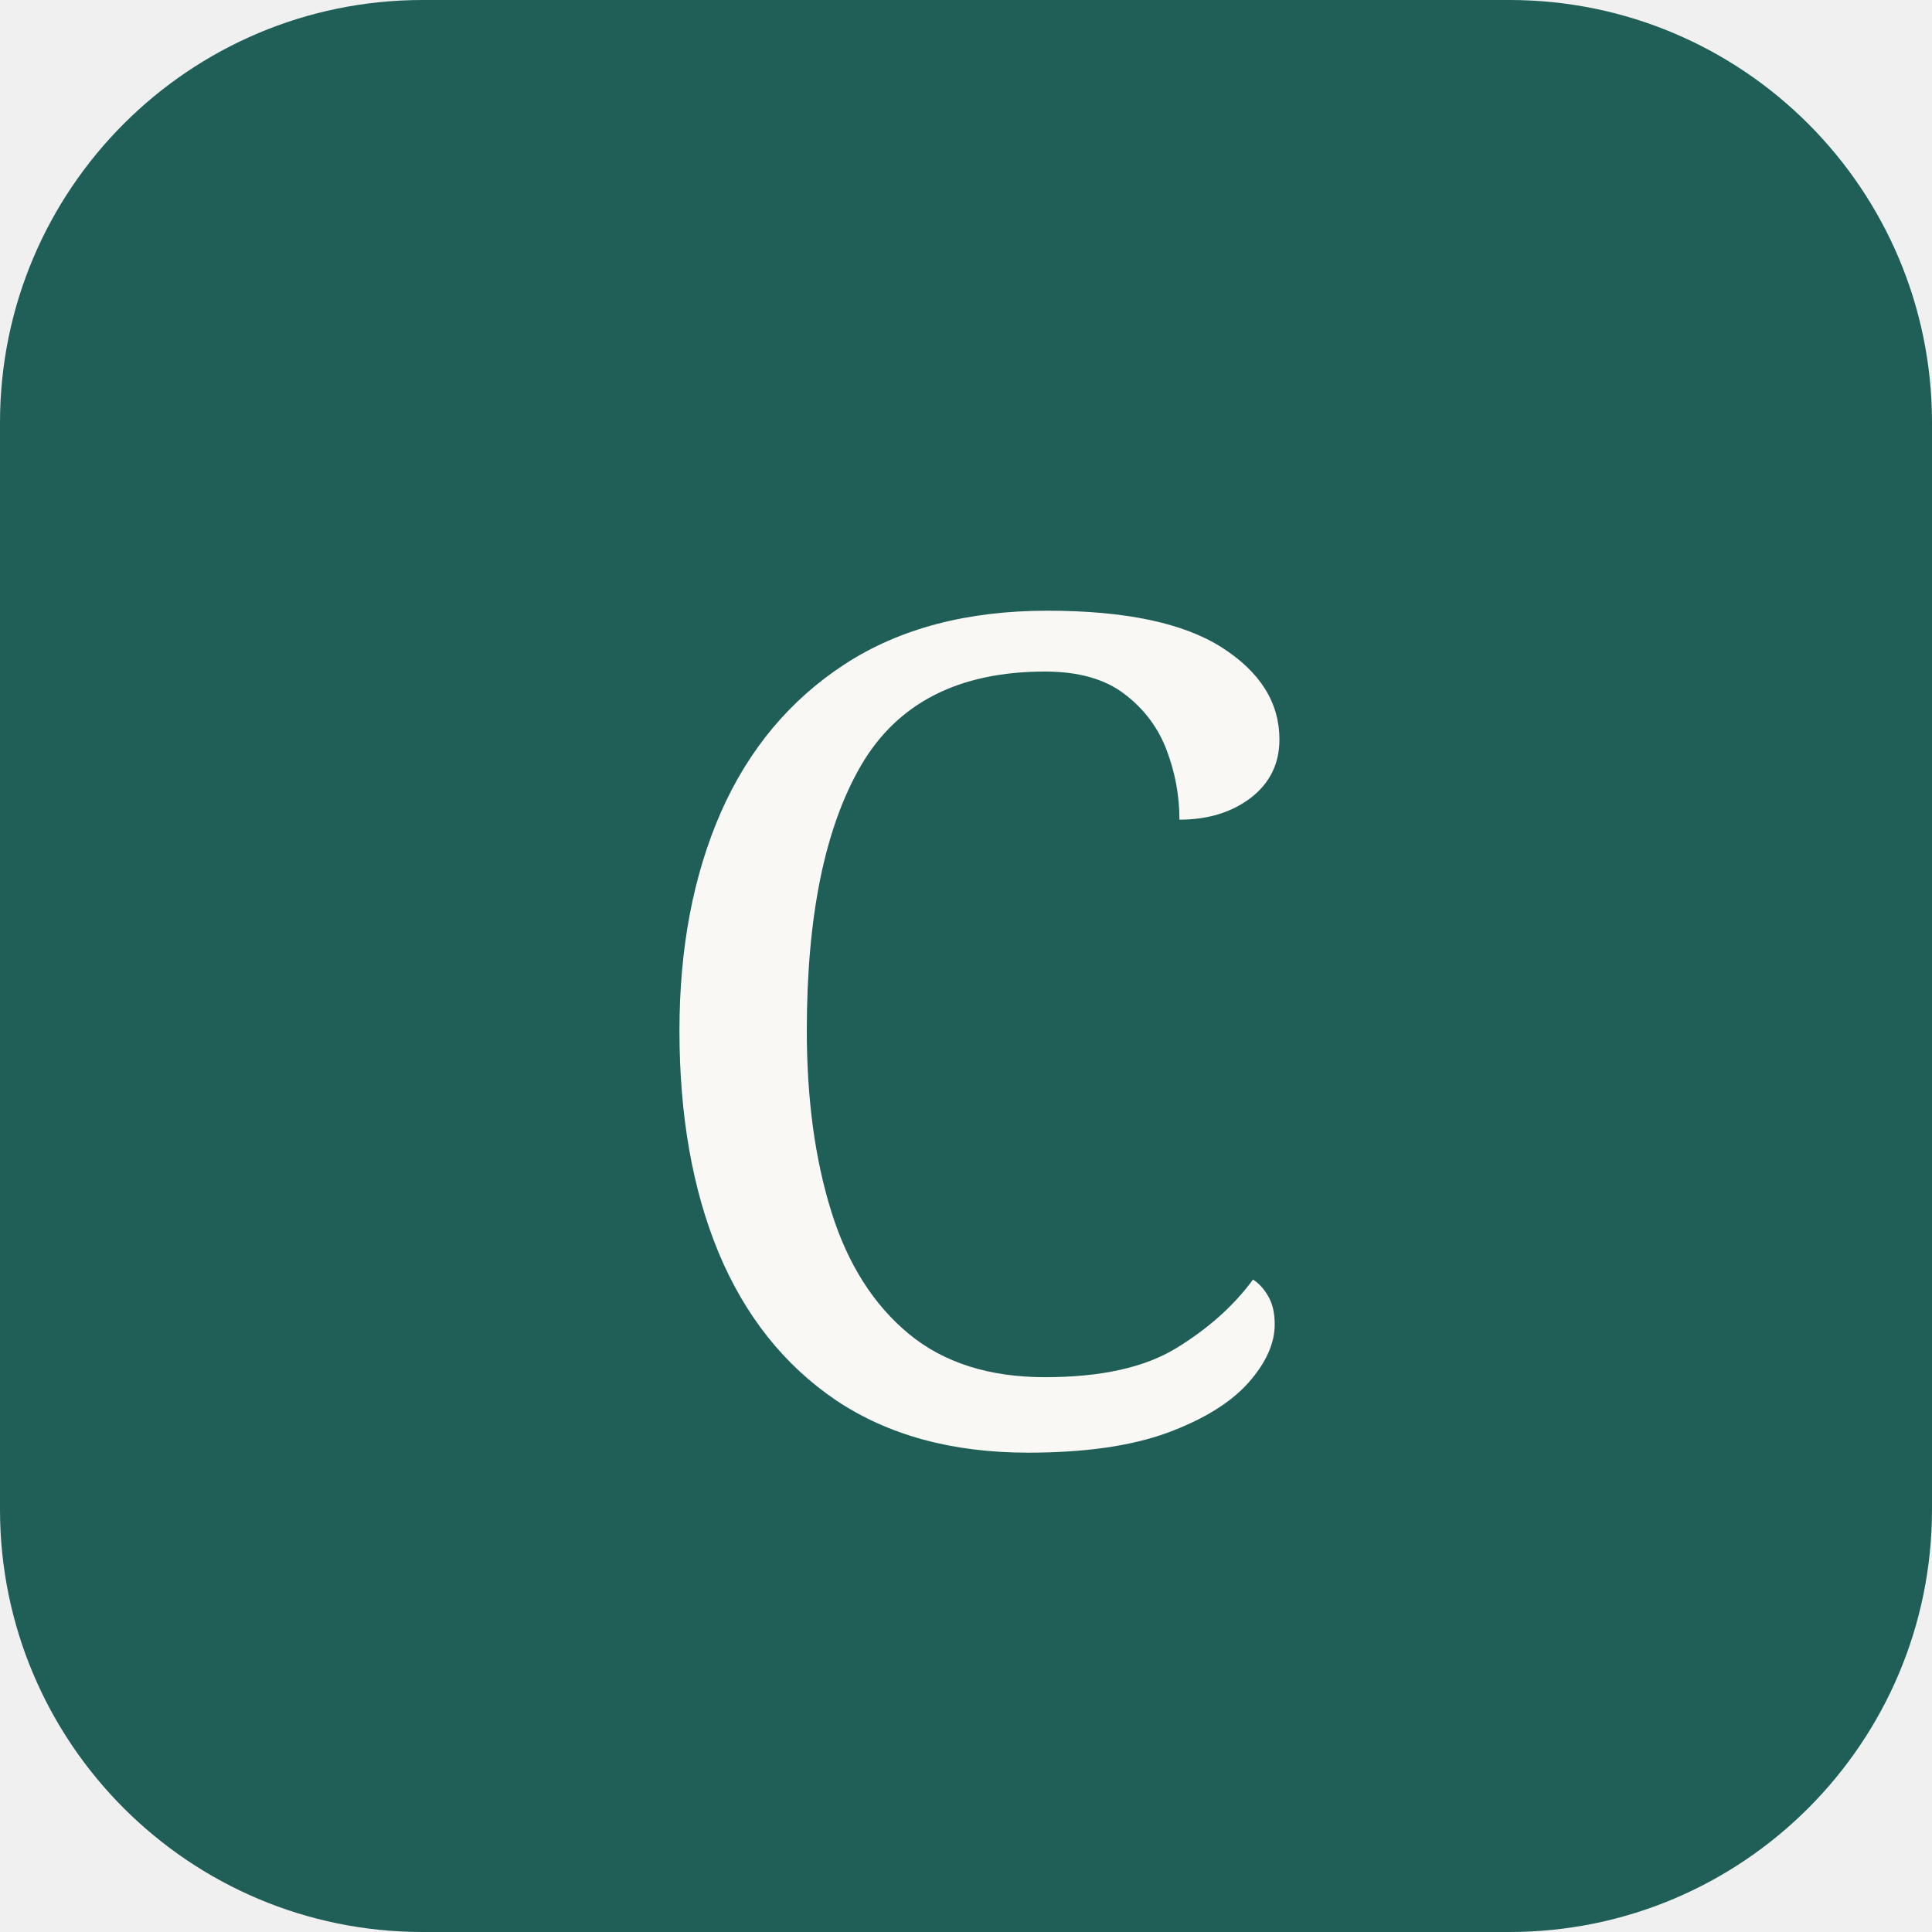
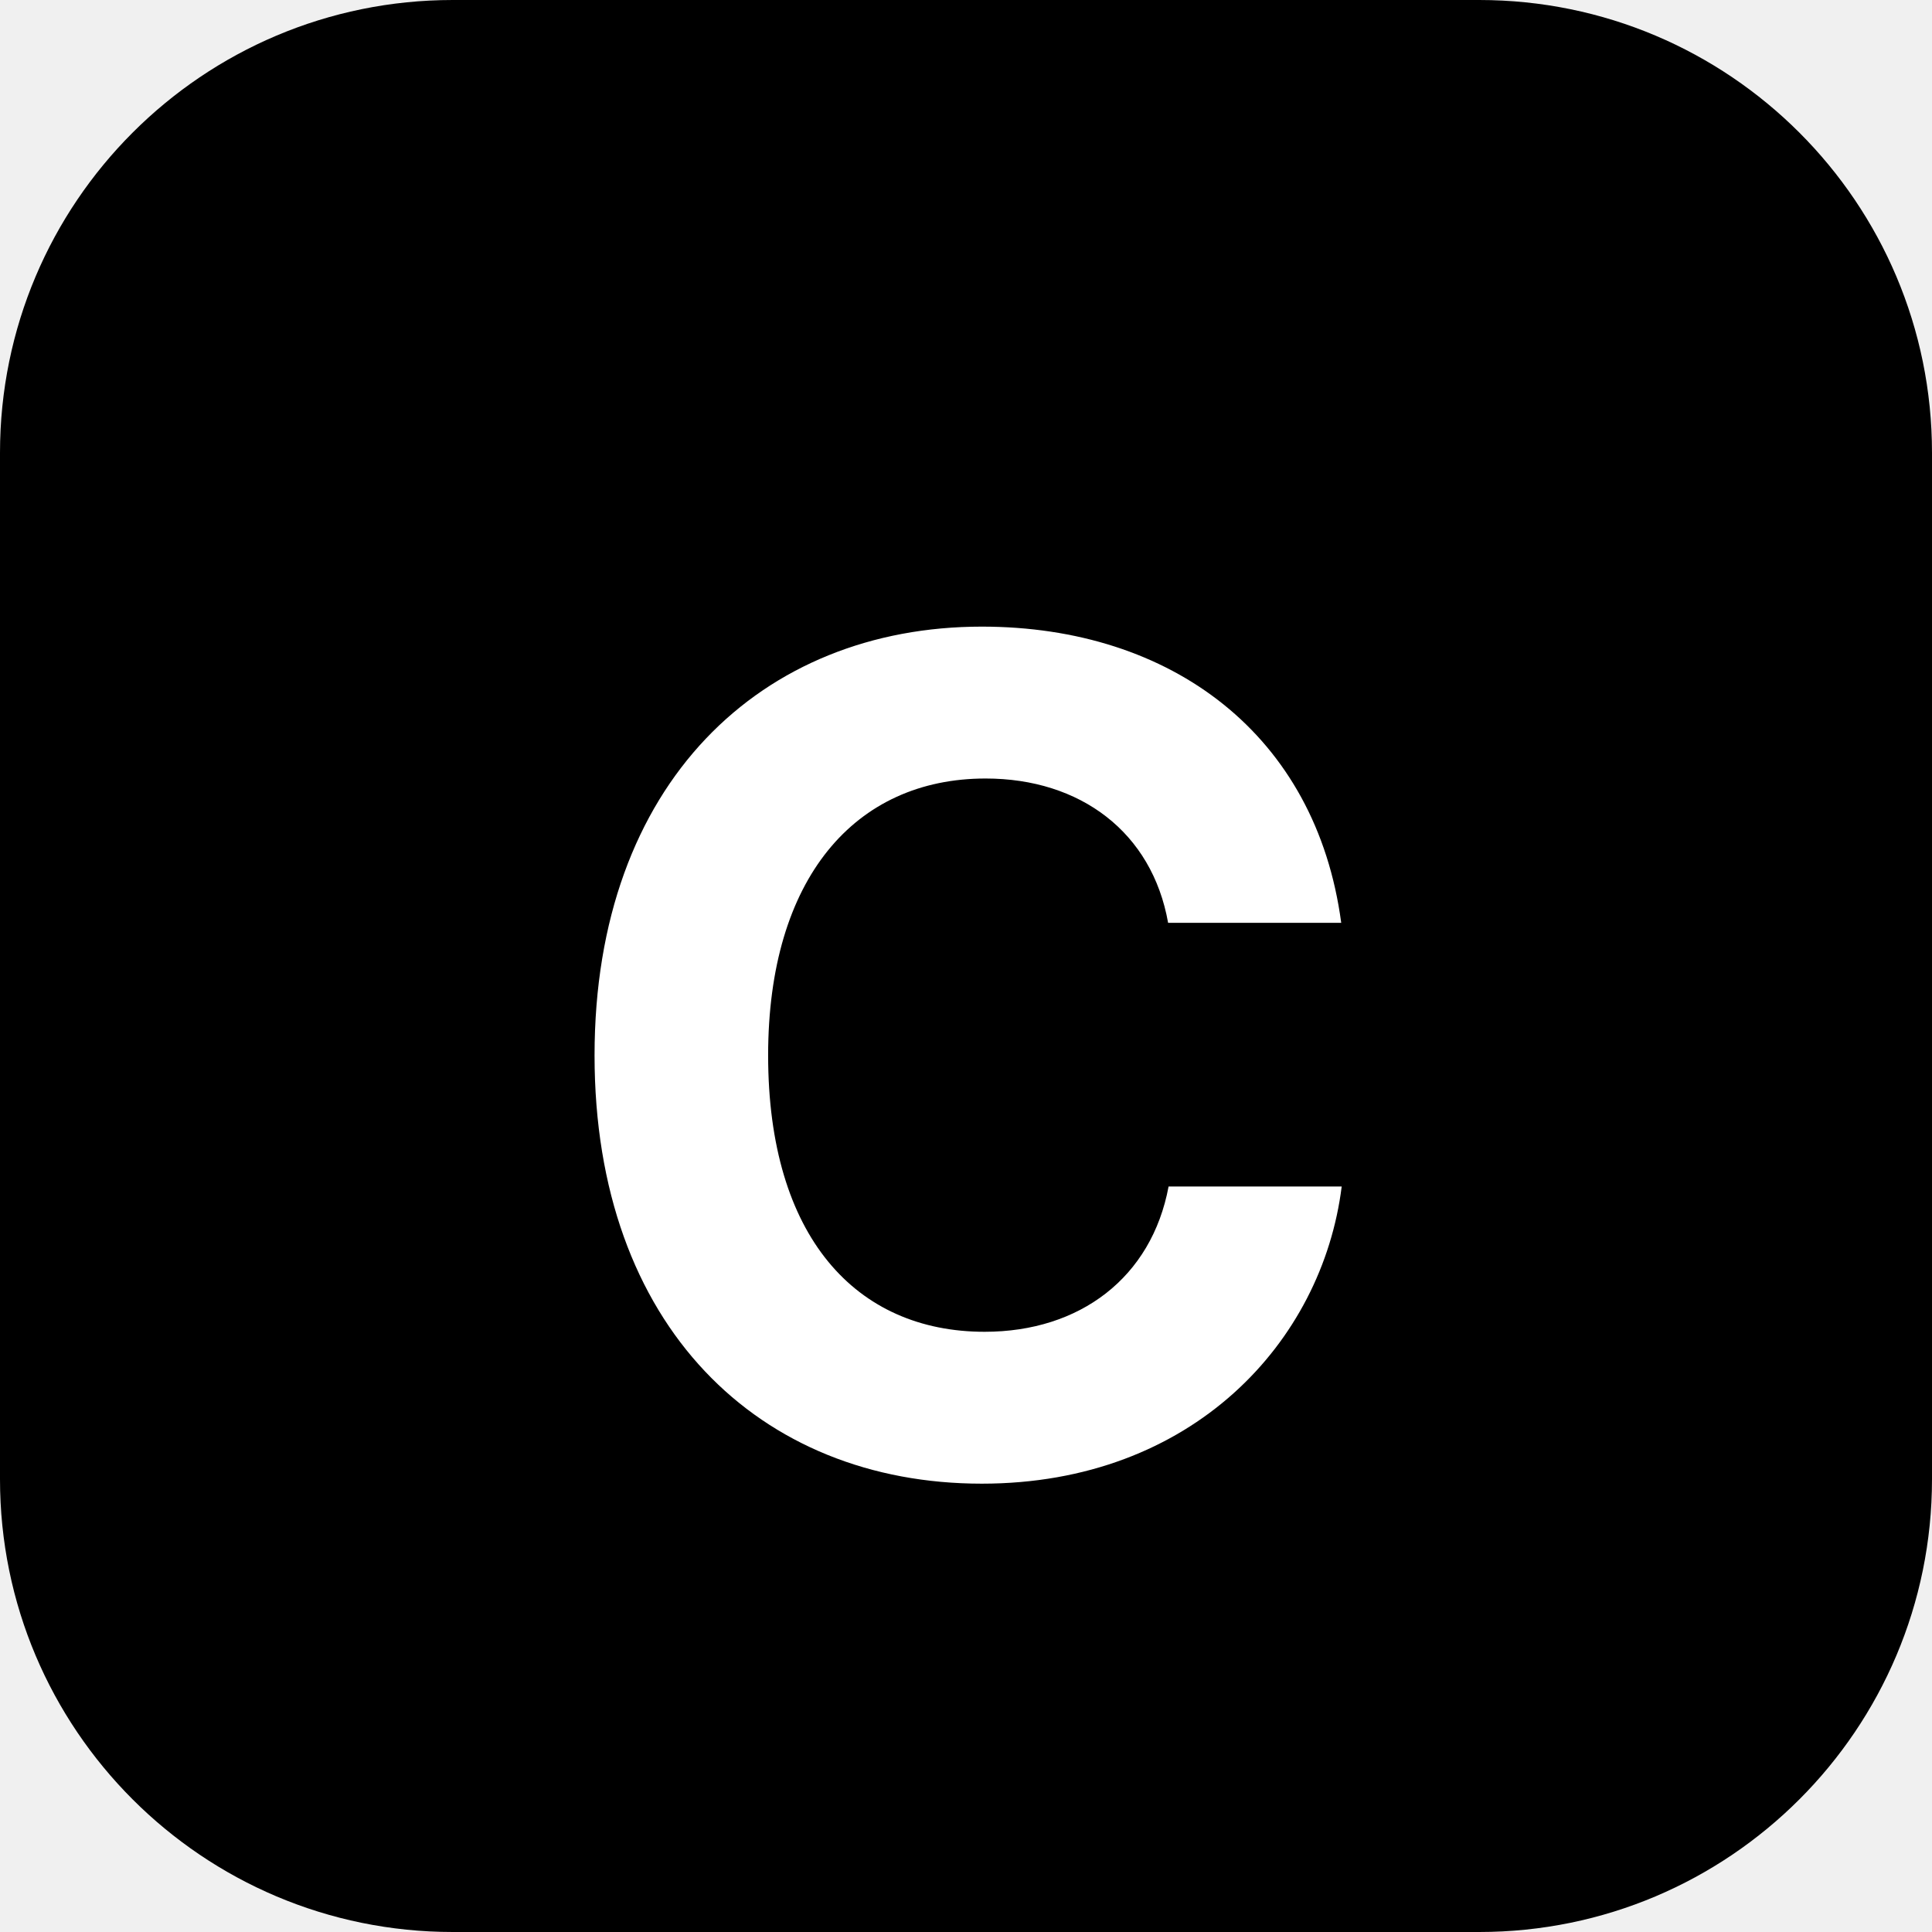
<svg xmlns="http://www.w3.org/2000/svg" viewBox="0 0 64 64">
-   <rect width="64" height="64" rx="14" fill="#1f5f57" />
-   <text x="50%" y="54%" dominant-baseline="middle" text-anchor="middle" font-family="Georgia, serif" font-size="38" fill="#faf8f5">C</text>
+   <rect width="64" height="64" rx="15" fill="#000" />
+   <text x="50%" y="54%" dominant-baseline="middle" text-anchor="middle" font-family="Inter, Arial, sans-serif" font-weight="700" font-size="38" fill="#fff">C</text>
</svg>
